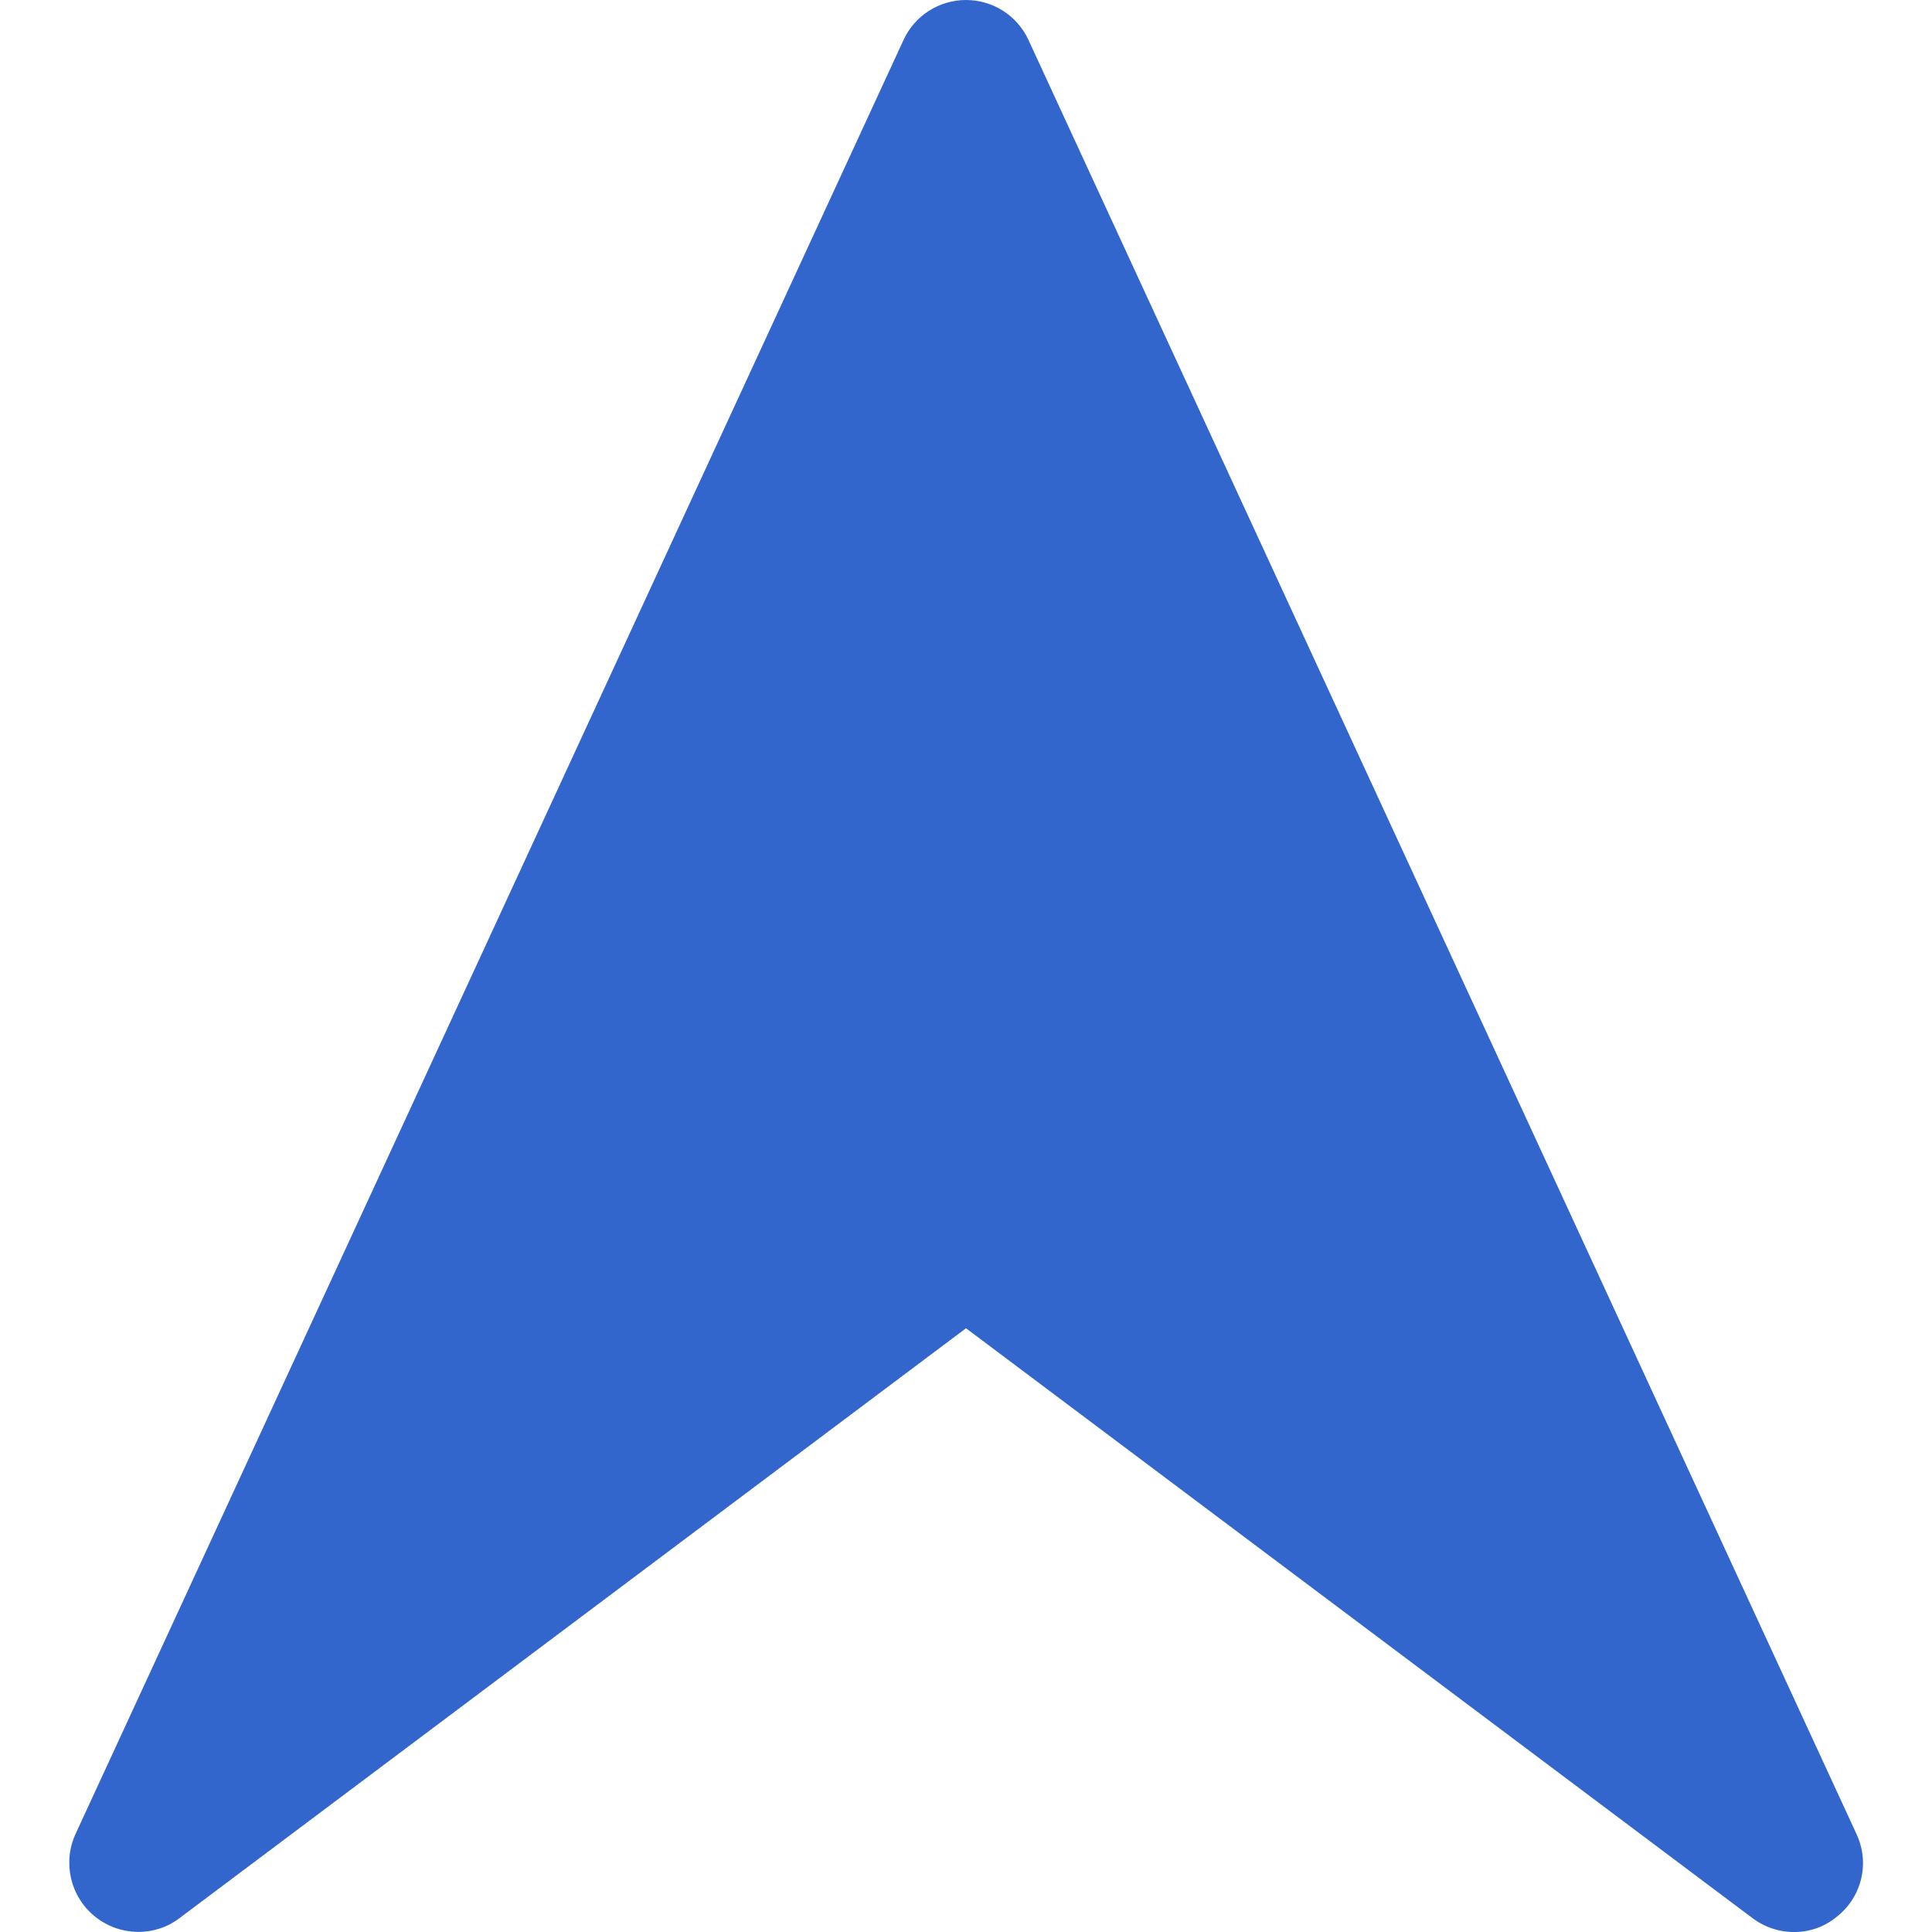
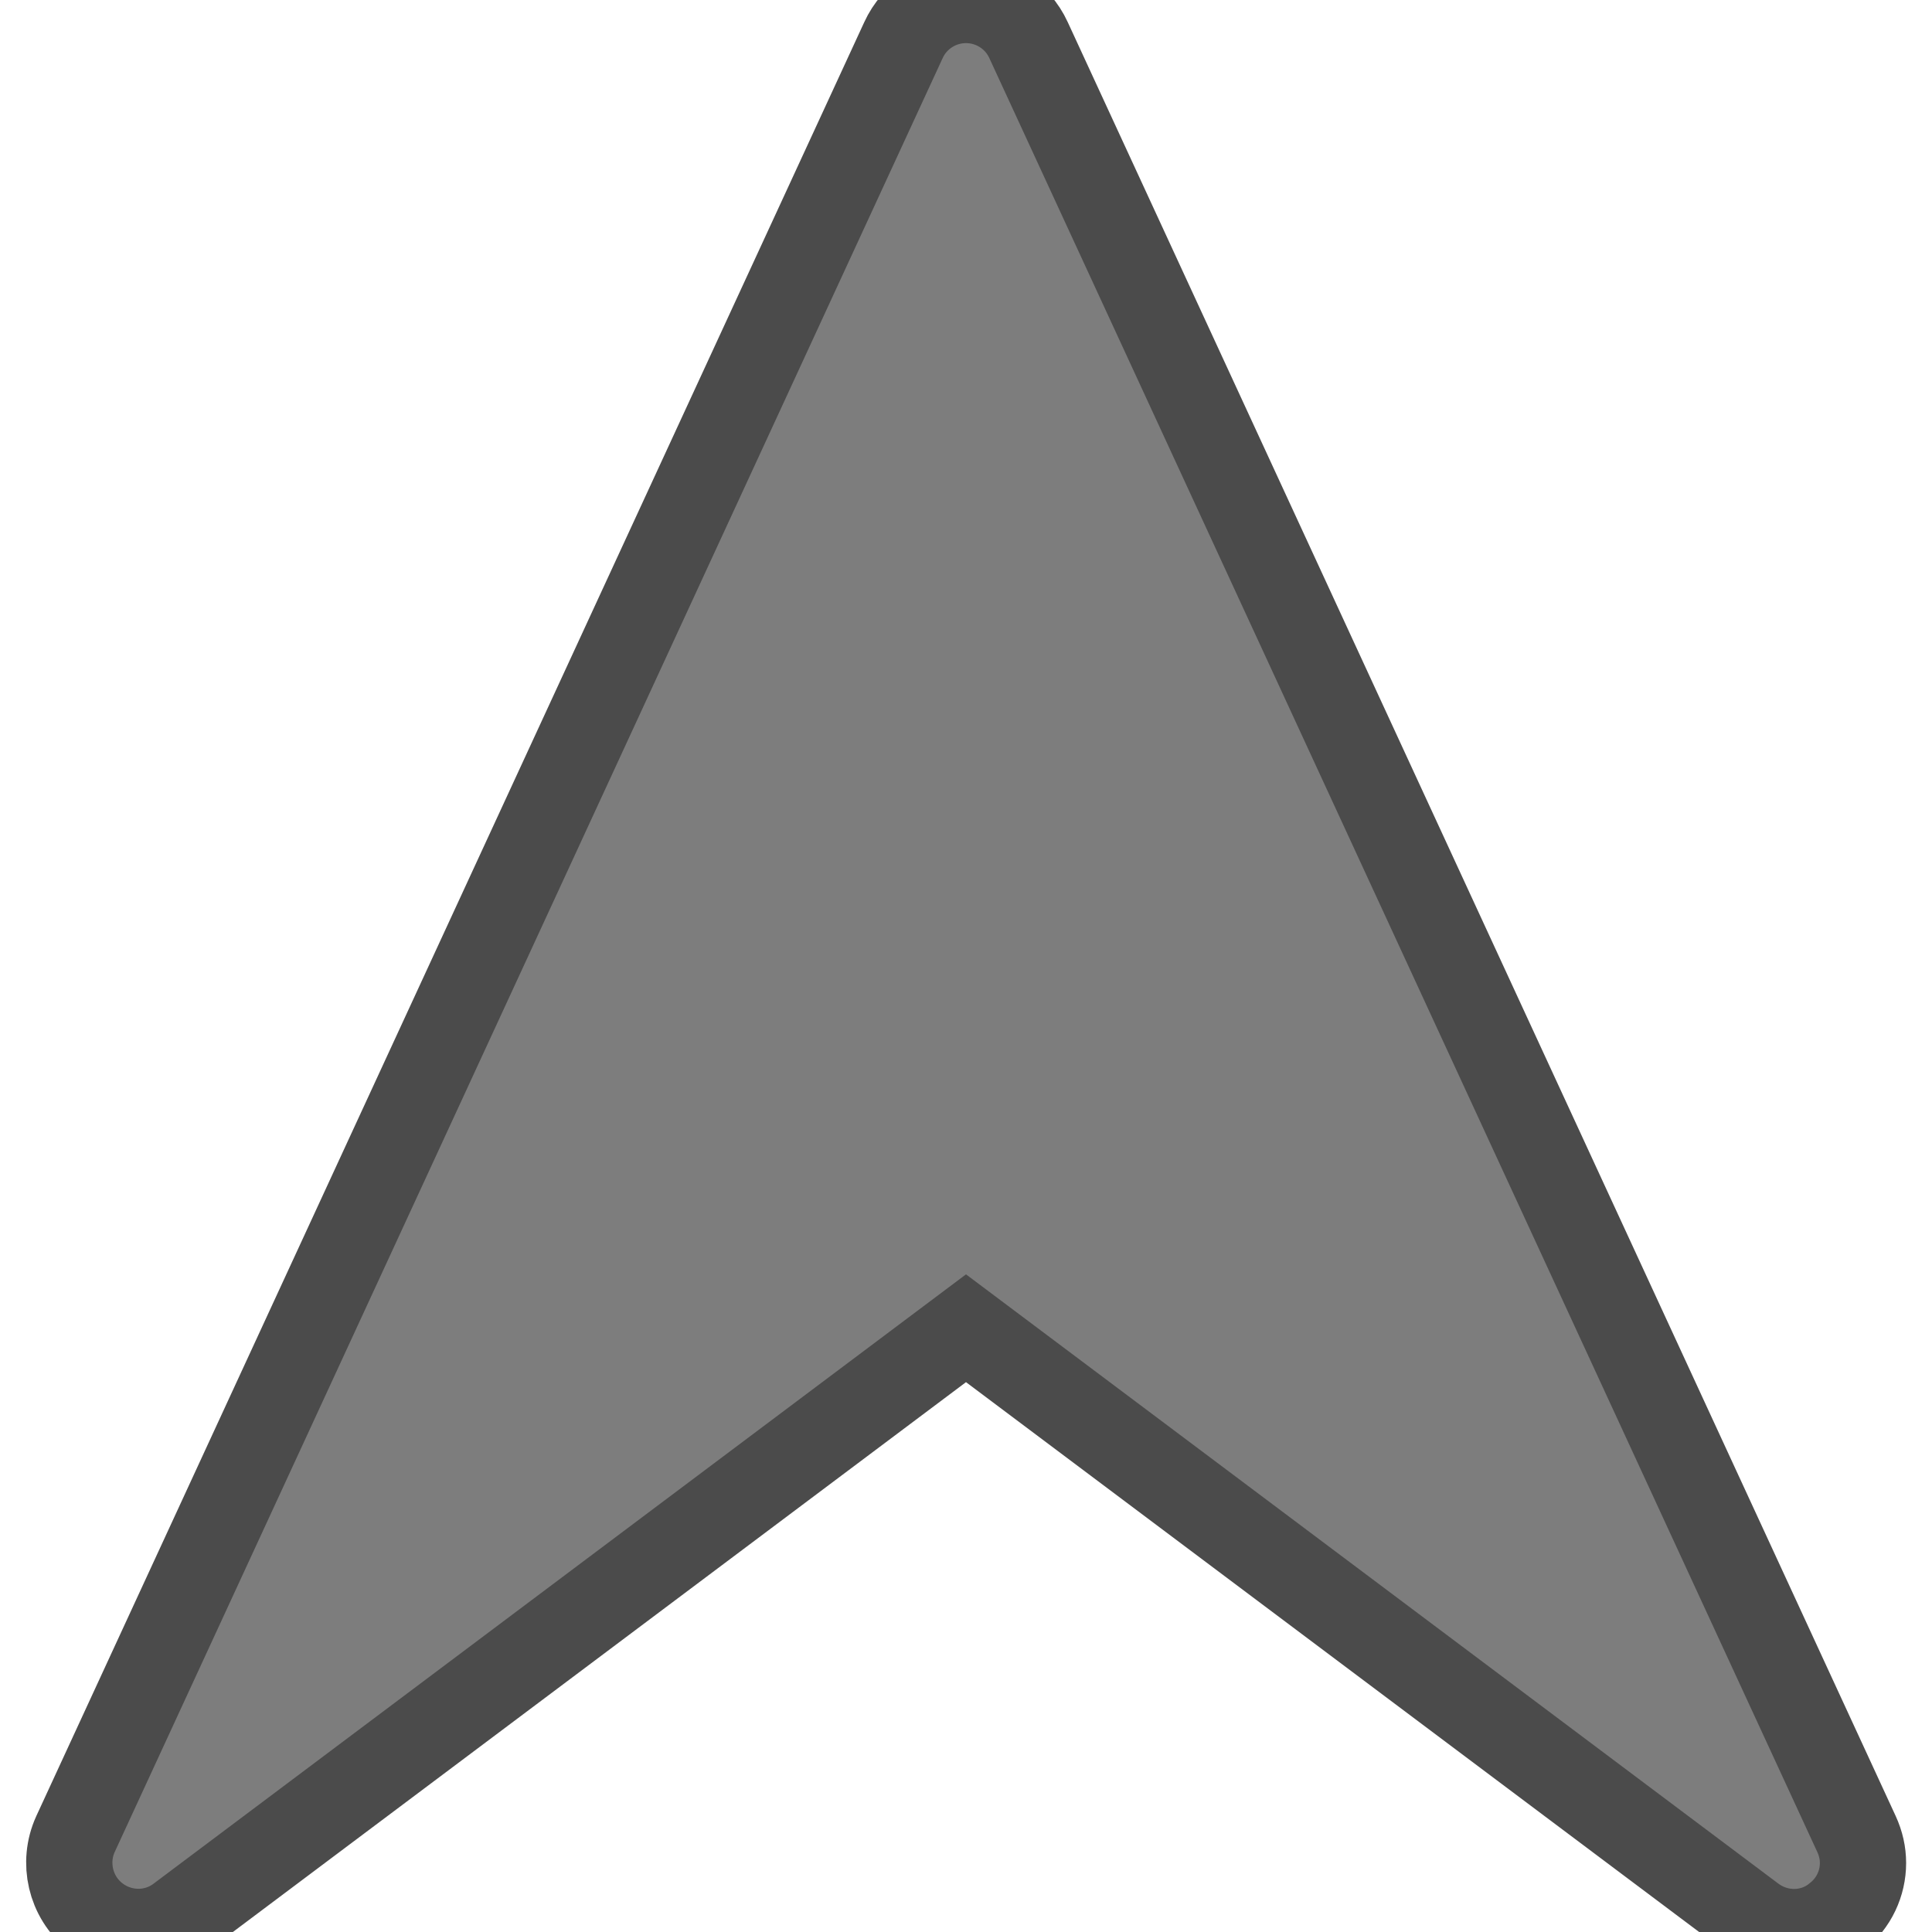
<svg xmlns="http://www.w3.org/2000/svg" version="1.1" id="Capa_1" width="448" height="448">
-   <path fill="#3366CC" d="M209.5,9.3l-192,416c-3,6.6-1.2,14.5,4.5,19.1c5.7,4.6,13.8,4.8,19.6,0.4L224,308l182.4,136.8  c5.9,4.4,14,4.3,19.6-0.4c3.9-3.1,6-7.7,6-12.4c0-2.3-0.5-4.5-1.5-6.7l-192-416C235.9,3.6,230.2,0,224,0S212.1,3.6,209.5,9.3z" />
+   <path fill="#7d7d7d" stroke="#4b4b4b" stroke-width="20" d="M209.5,9.3l-192,416c-3,6.6-1.2,14.5,4.5,19.1c5.7,4.6,13.8,4.8,19.6,0.4L224,308l182.4,136.8  c5.9,4.4,14,4.3,19.6-0.4c3.9-3.1,6-7.7,6-12.4c0-2.3-0.5-4.5-1.5-6.7l-192-416C235.9,3.6,230.2,0,224,0S212.1,3.6,209.5,9.3z" />
</svg>
